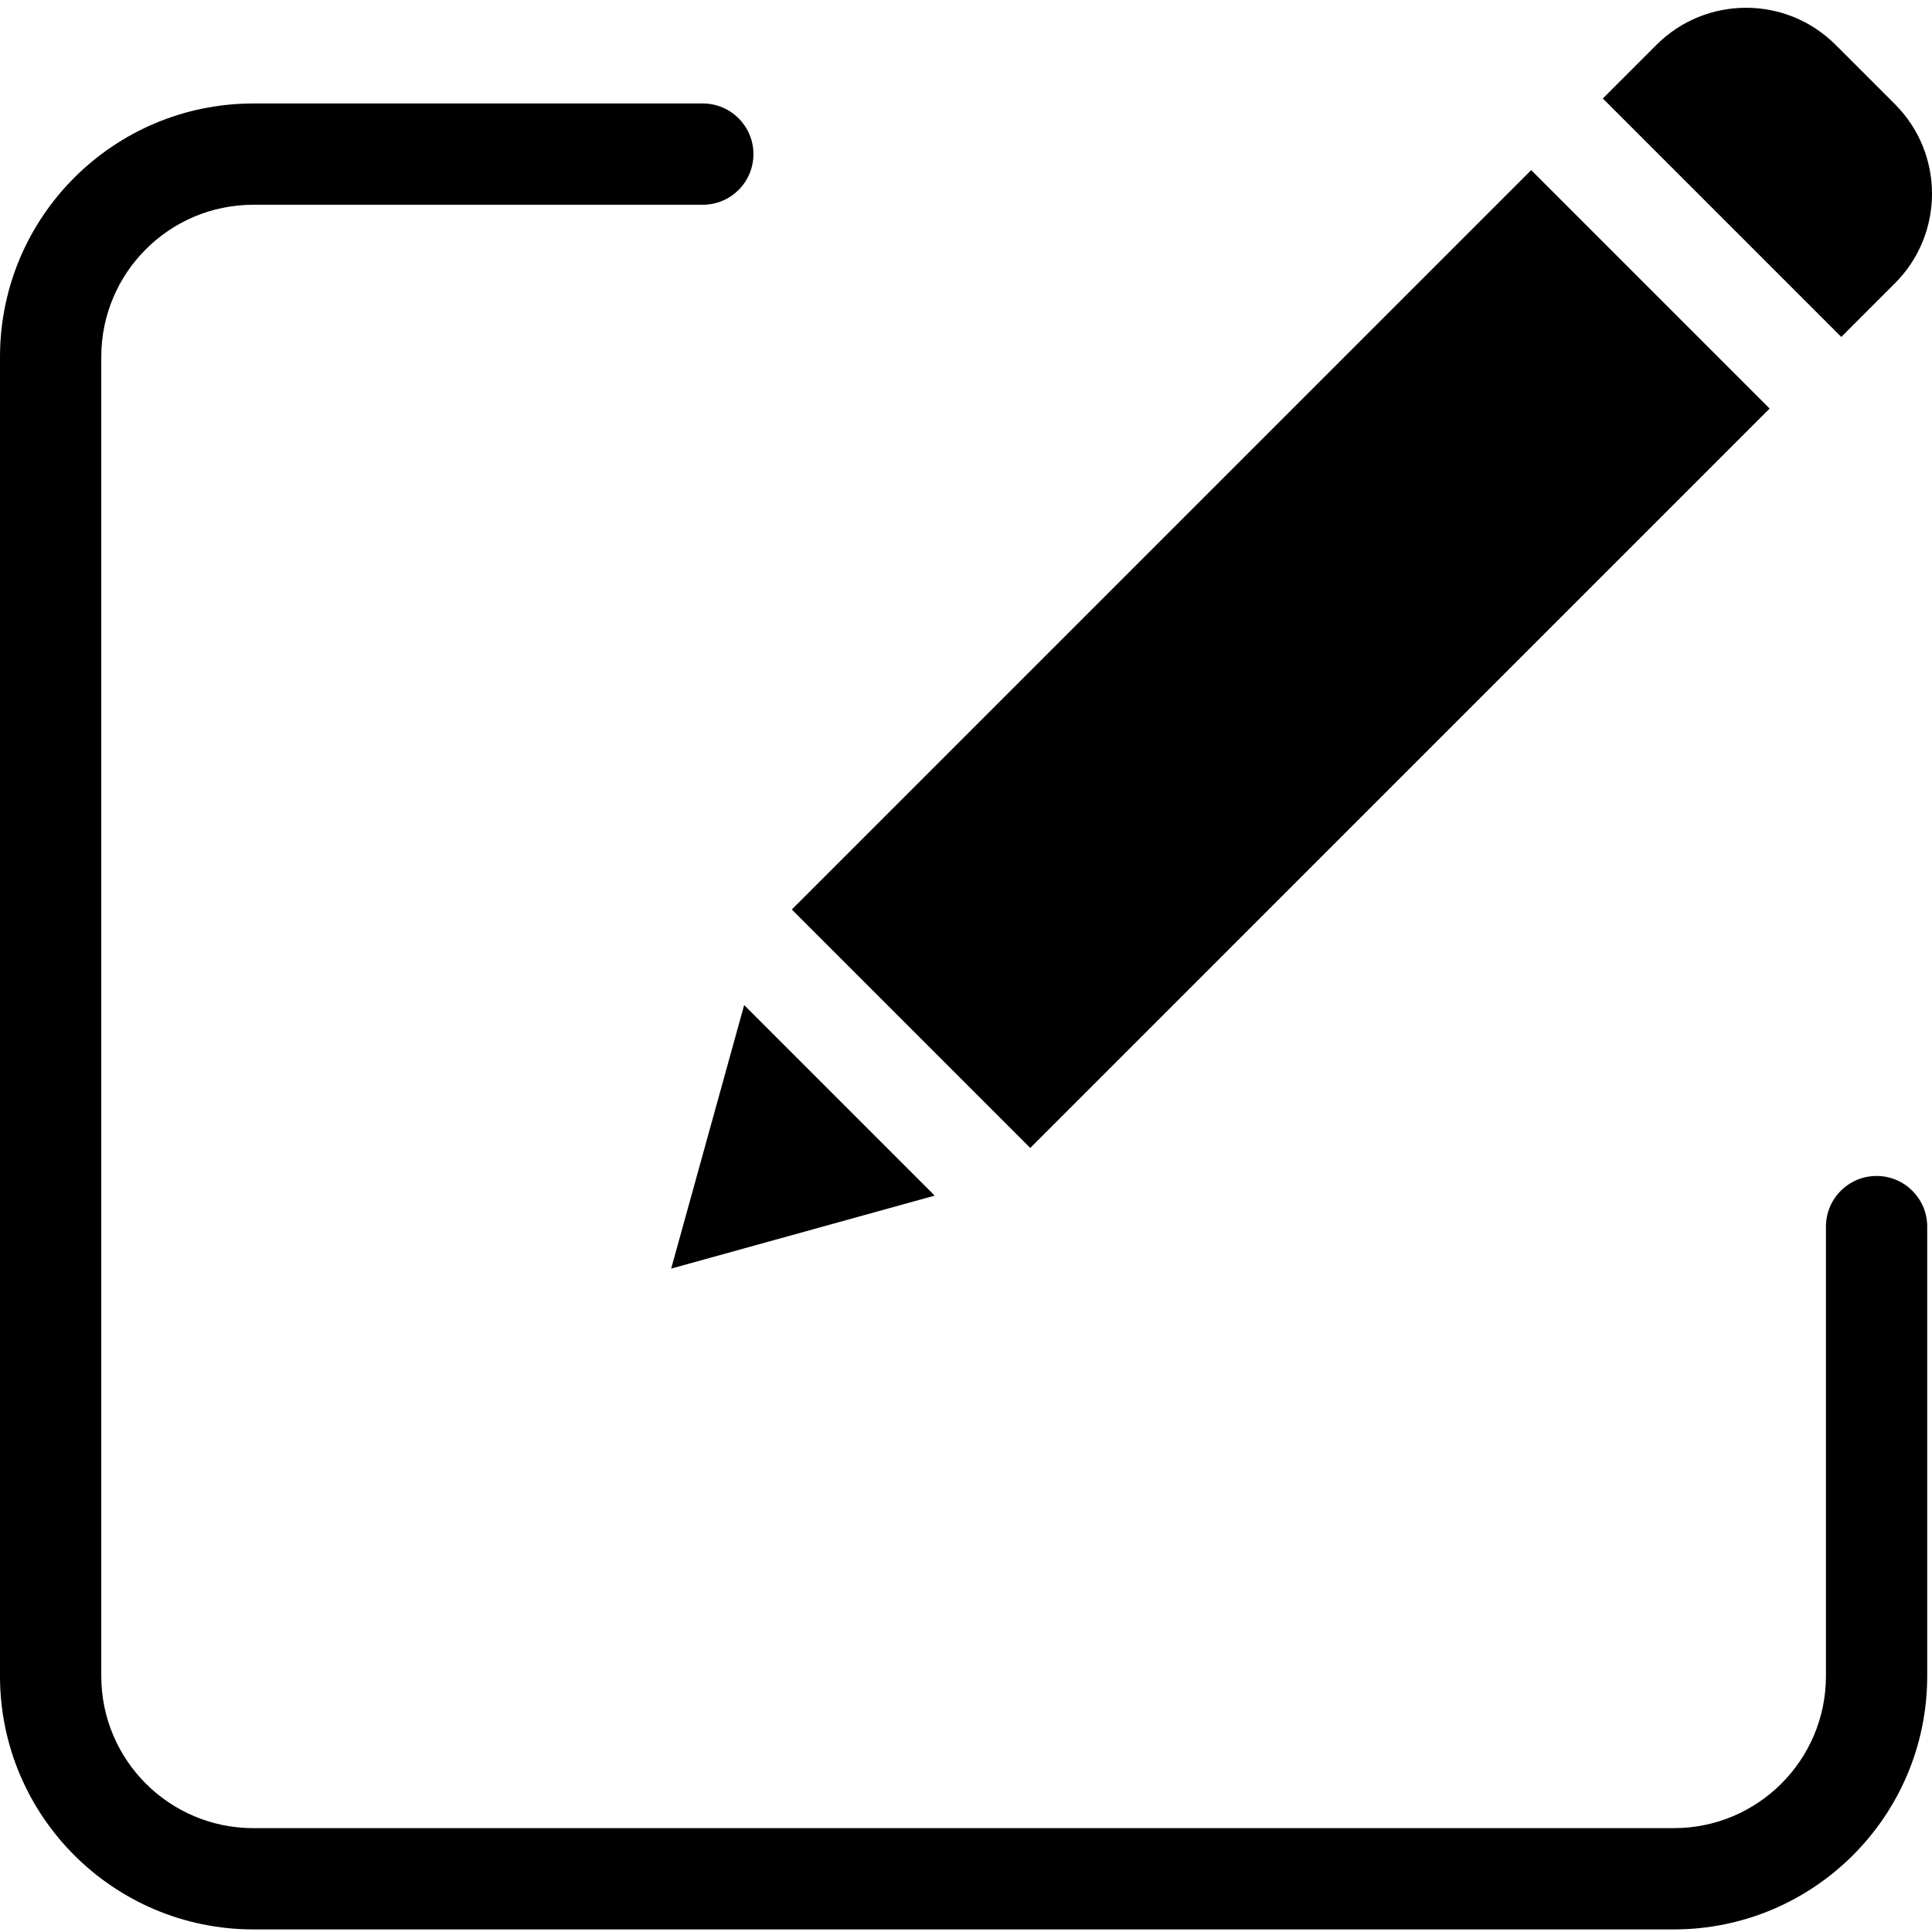
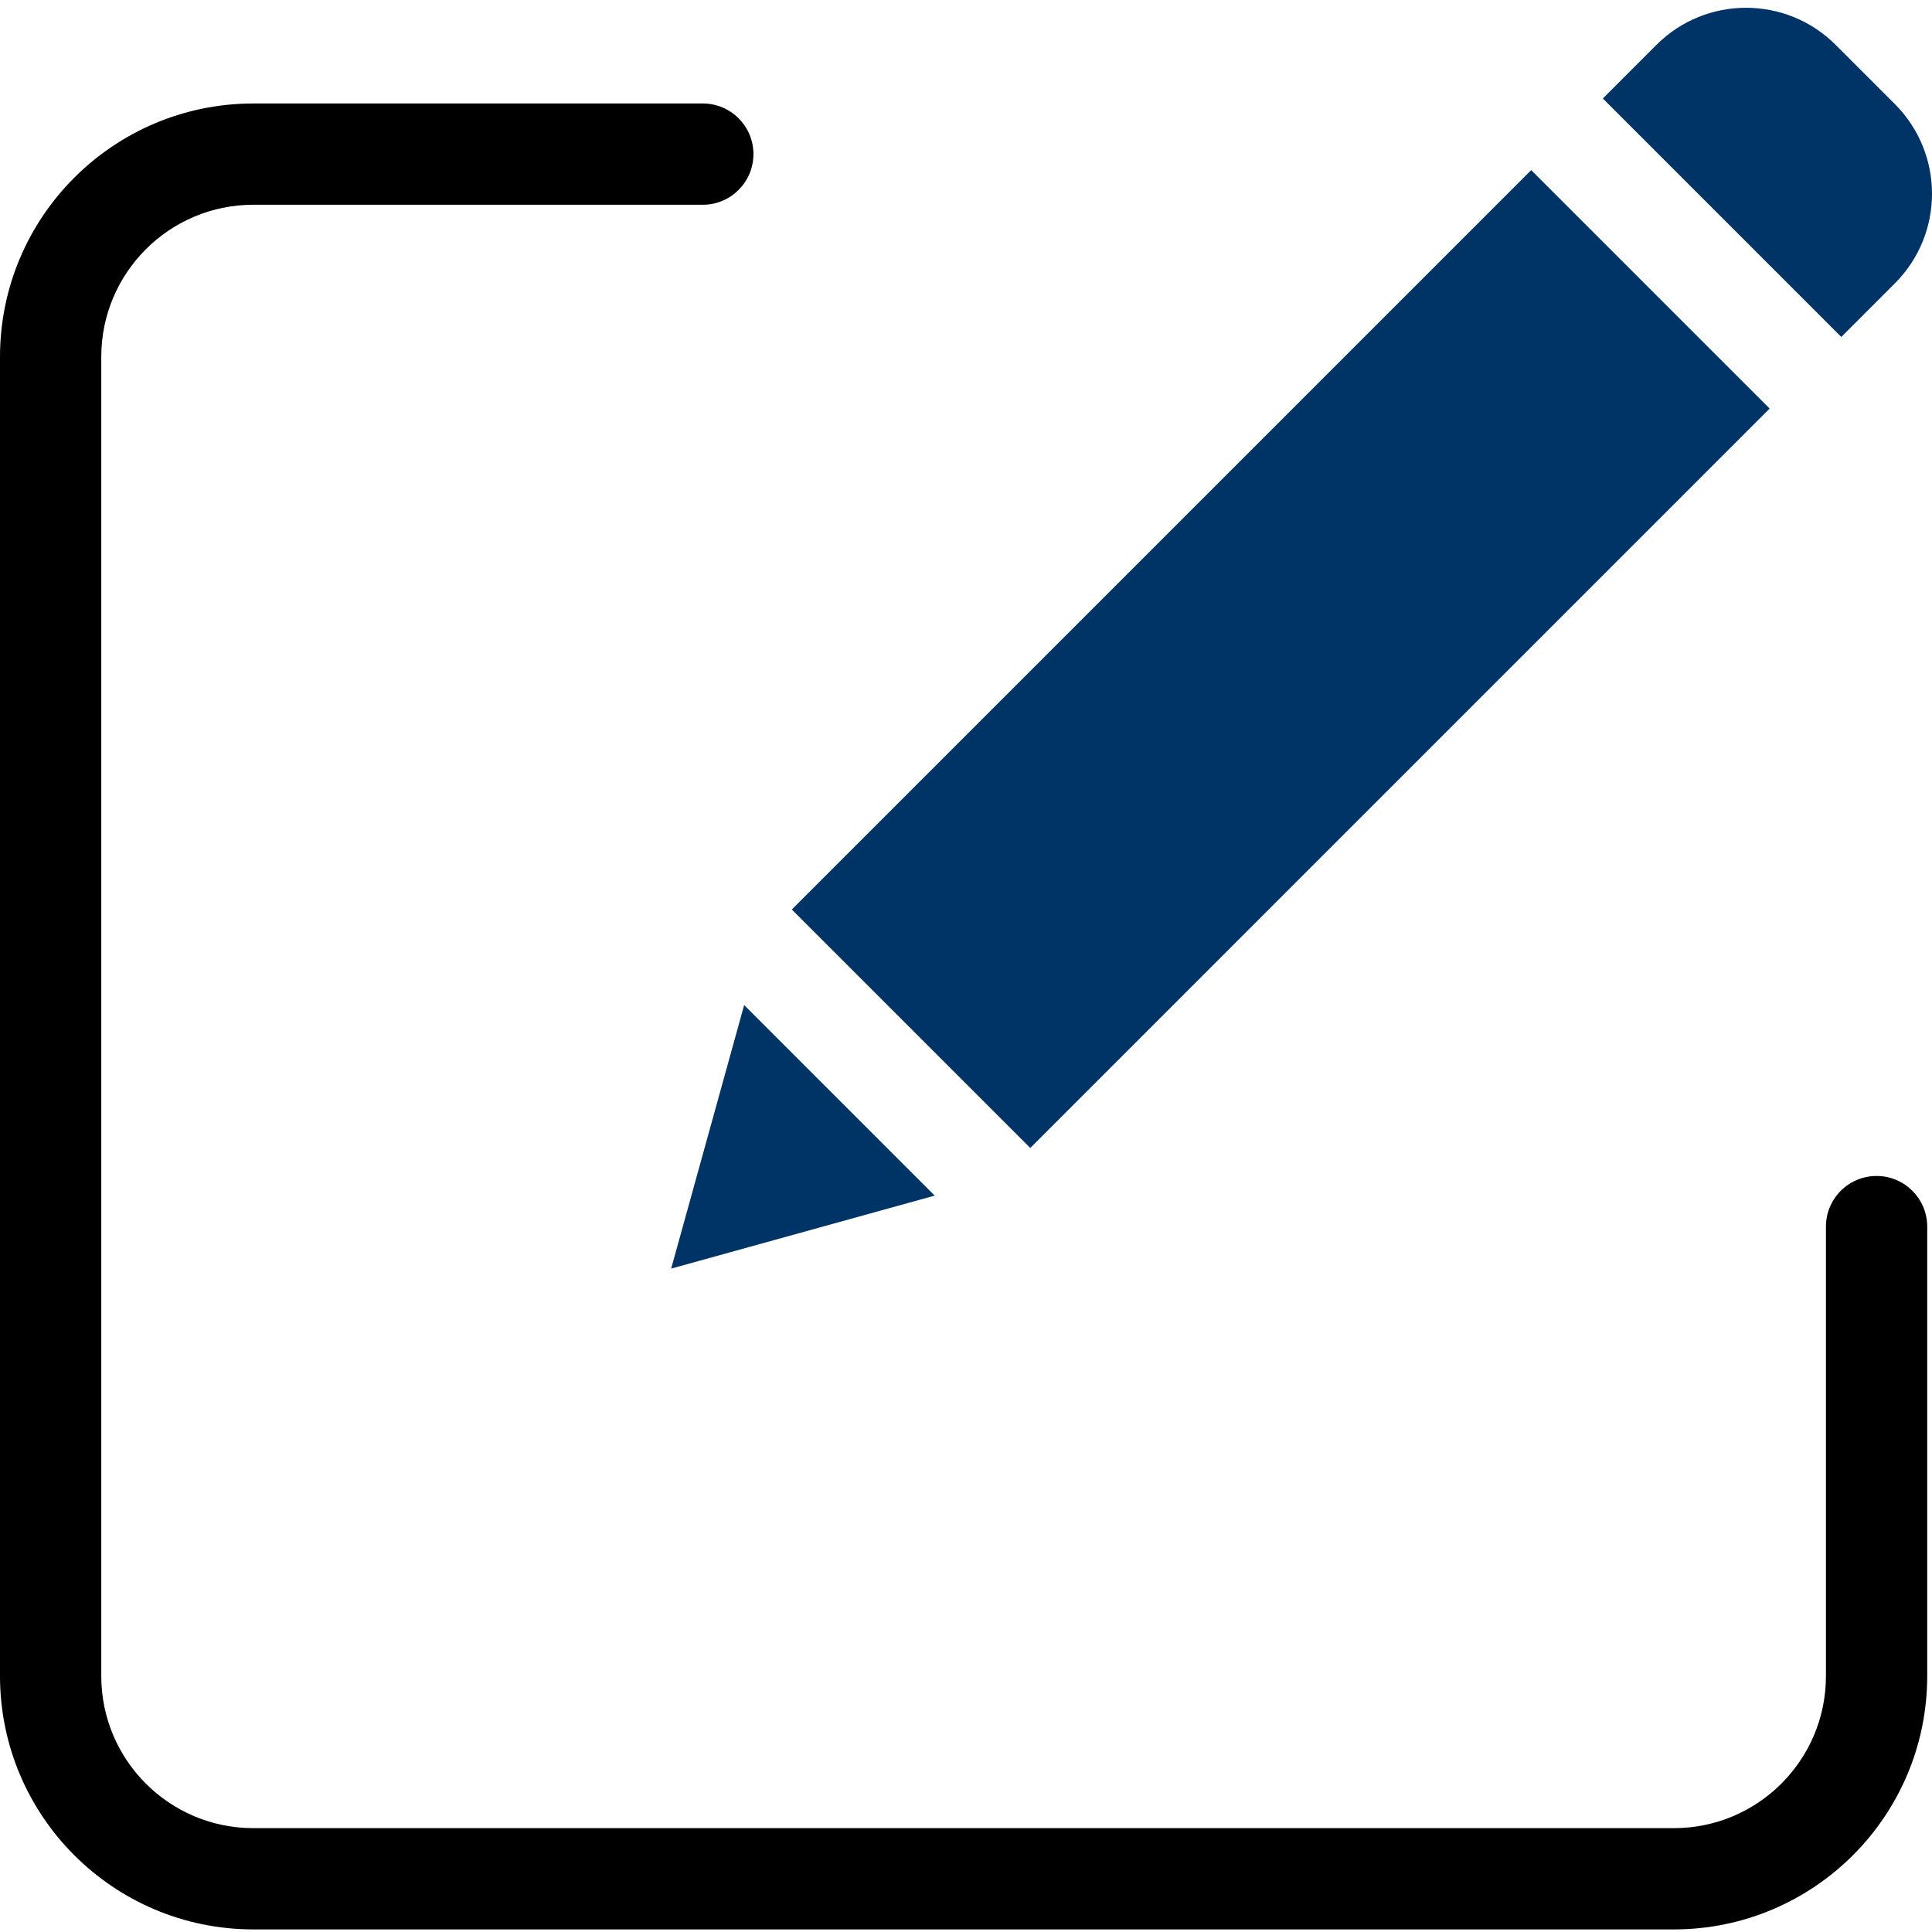
<svg xmlns="http://www.w3.org/2000/svg" height="381pt" viewBox="0 -1 381.534 381" width="381pt">
  <path d="m370.59 230.965c-5.523 0-10 4.477-10 10v88.793c-.02 16.559-13.438 29.98-30 30h-280.59c-16.562-.02-29.98-13.441-30-30v-260.59c.02-16.562 13.438-29.98 30-30h88.789c5.523 0 10-4.477 10-10 0-5.523-4.477-10-10-10h-88.789c-27.602.031-49.969 22.398-50 50v260.59c.031 27.602 22.398 49.969 50 50h280.59c27.602-.031 49.969-22.398 50-50v-88.789c0-5.523-4.477-10.004-10-10.004zm0 0" />
-   <path d="m156.367 178.344 146.012-146.016 47.09 47.09-146.012 146.016zm0 0" />
-   <path d="m132.543 249.258 52.039-14.414-37.625-37.625zm0 0" />
-   <path d="m362.488 7.578c-9.77-9.746-25.586-9.746-35.355 0l-10.605 10.605 47.09 47.09 10.605-10.605c9.75-9.77 9.75-25.586 0-35.355zm0 0" />
+   <path d="m156.367 178.344 146.012-146.016 47.09 47.09-146.012 146.016zm0 0" style="&#10;    fill: rgba(0,51,102);&#10;" />
+   <path d="m132.543 249.258 52.039-14.414-37.625-37.625zm0 0" style="&#10;    fill: rgba(0,51,102);&#10;" />
+   <path d="m362.488 7.578c-9.77-9.746-25.586-9.746-35.355 0l-10.605 10.605 47.09 47.09 10.605-10.605c9.75-9.77 9.75-25.586 0-35.355zm0 0" style="&#10;    fill: rgba(0,51,102);&#10;" />
</svg>
